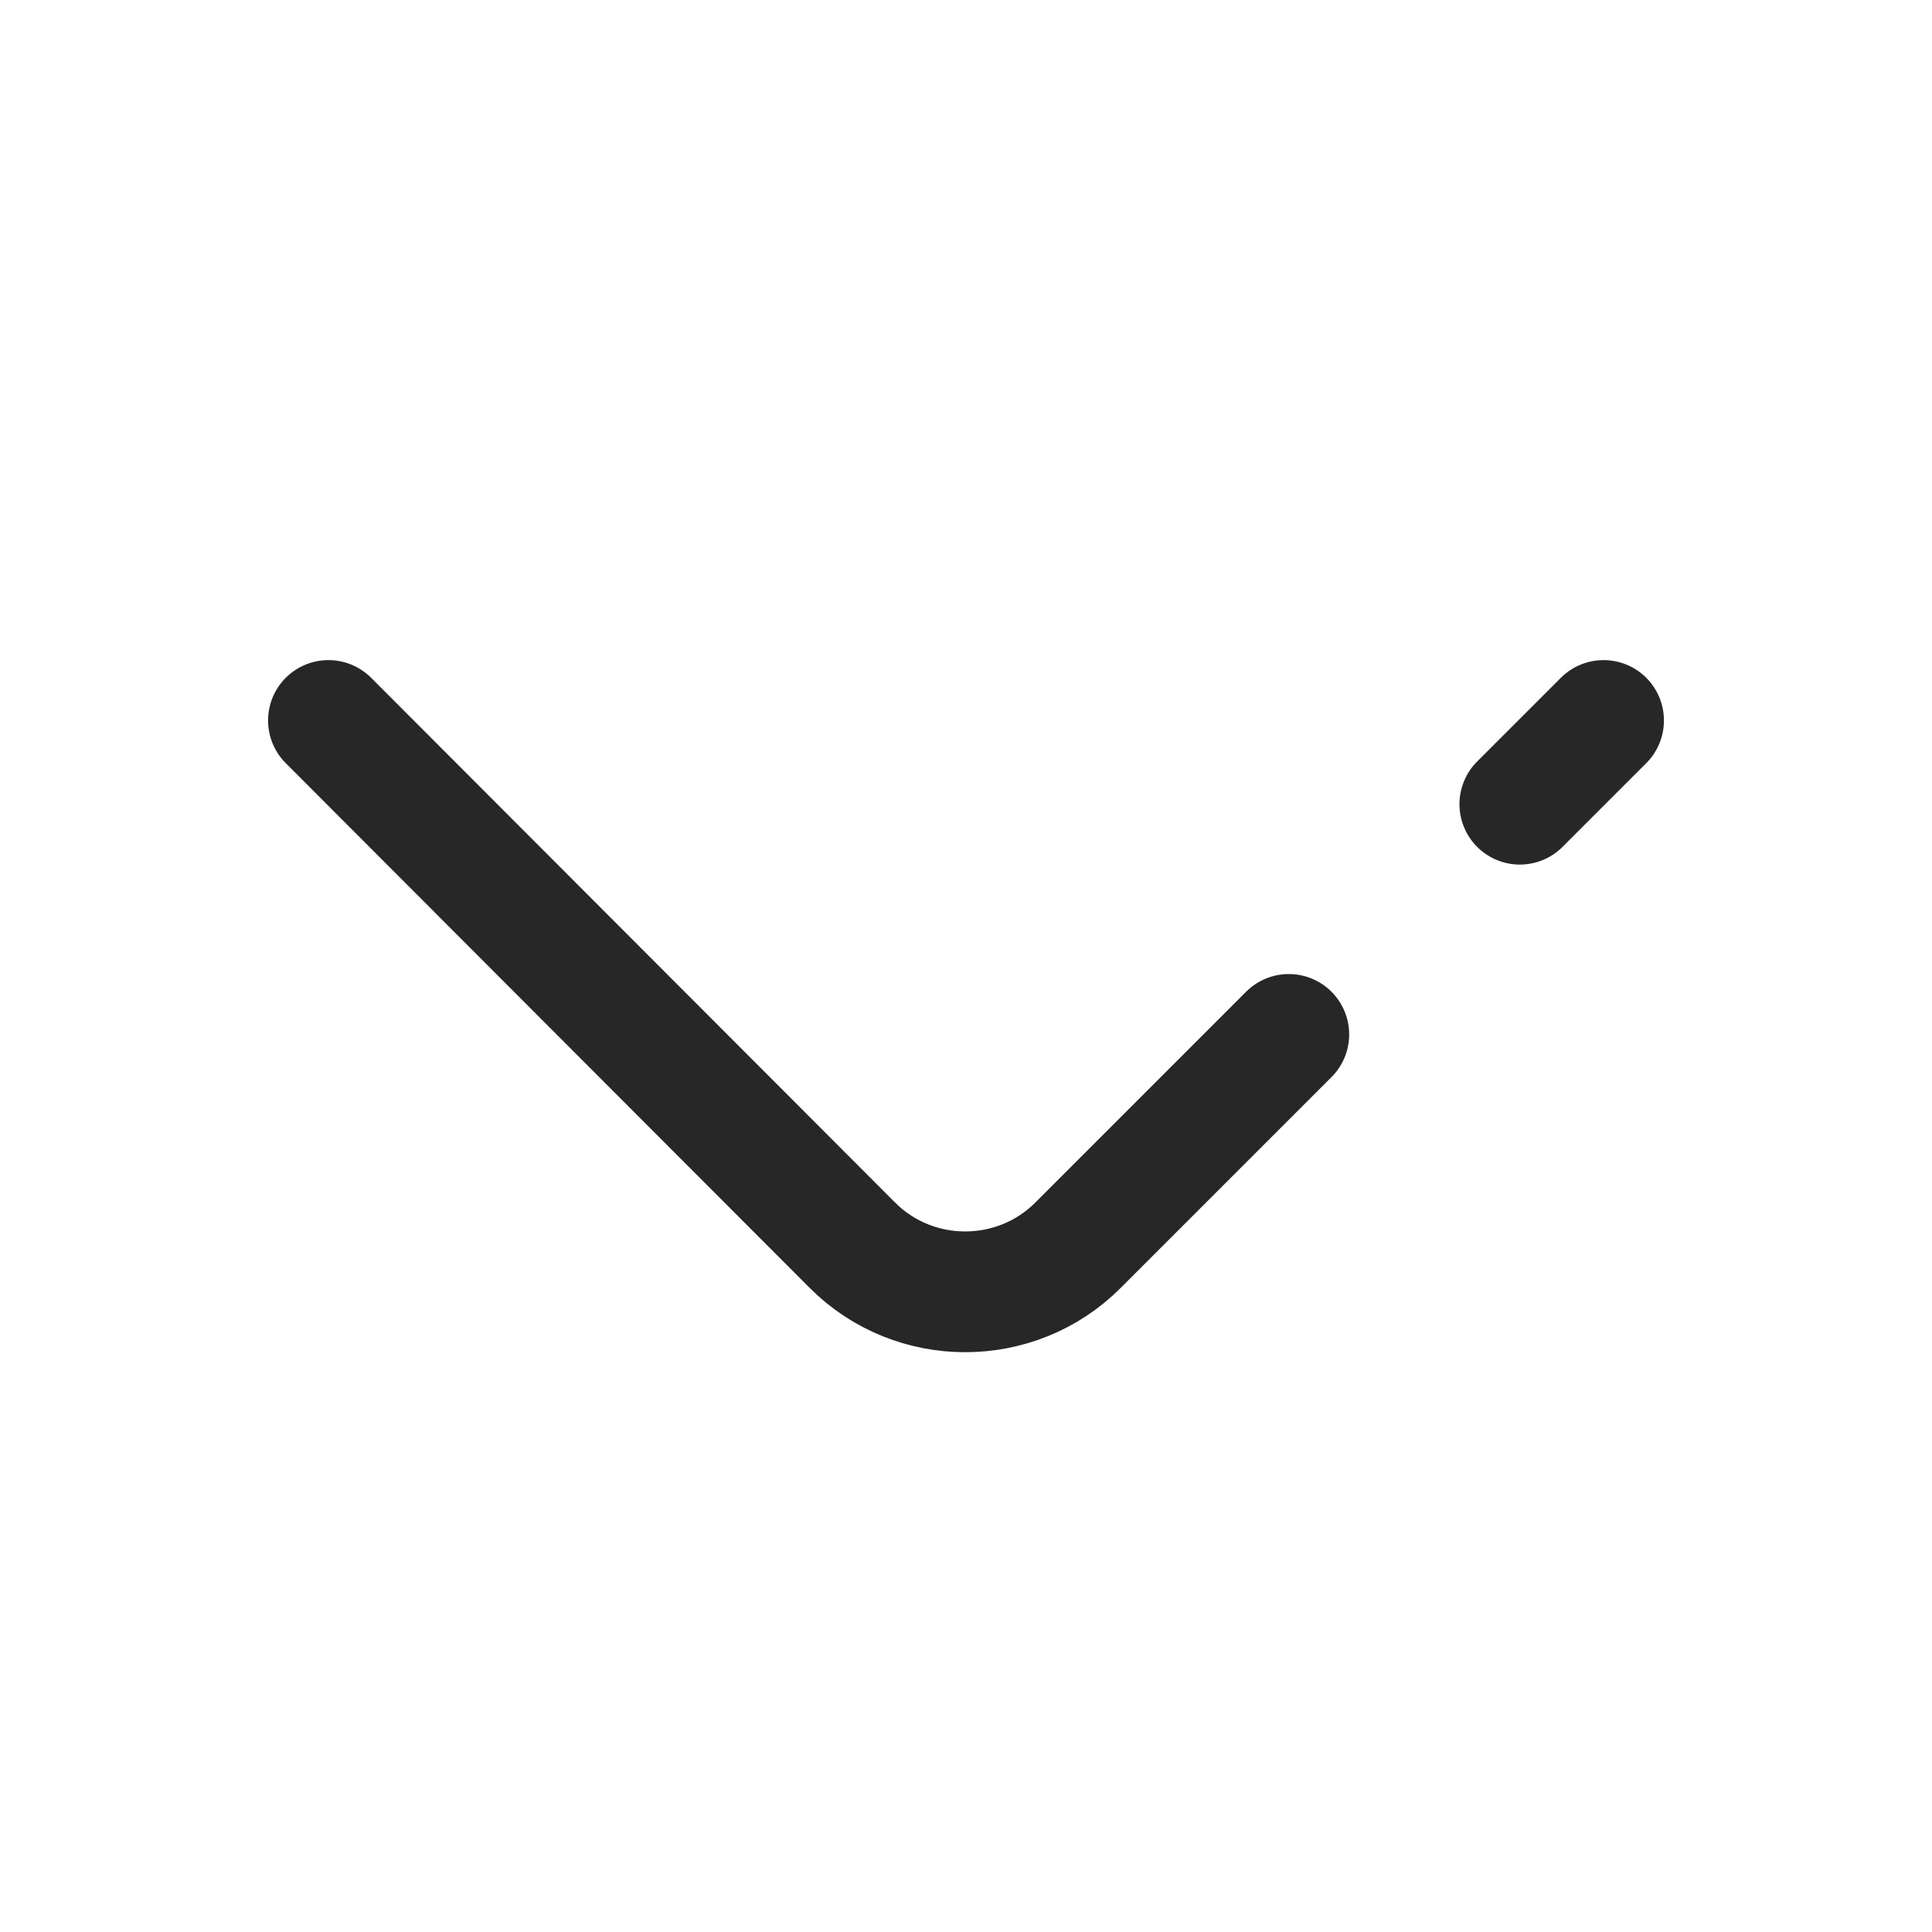
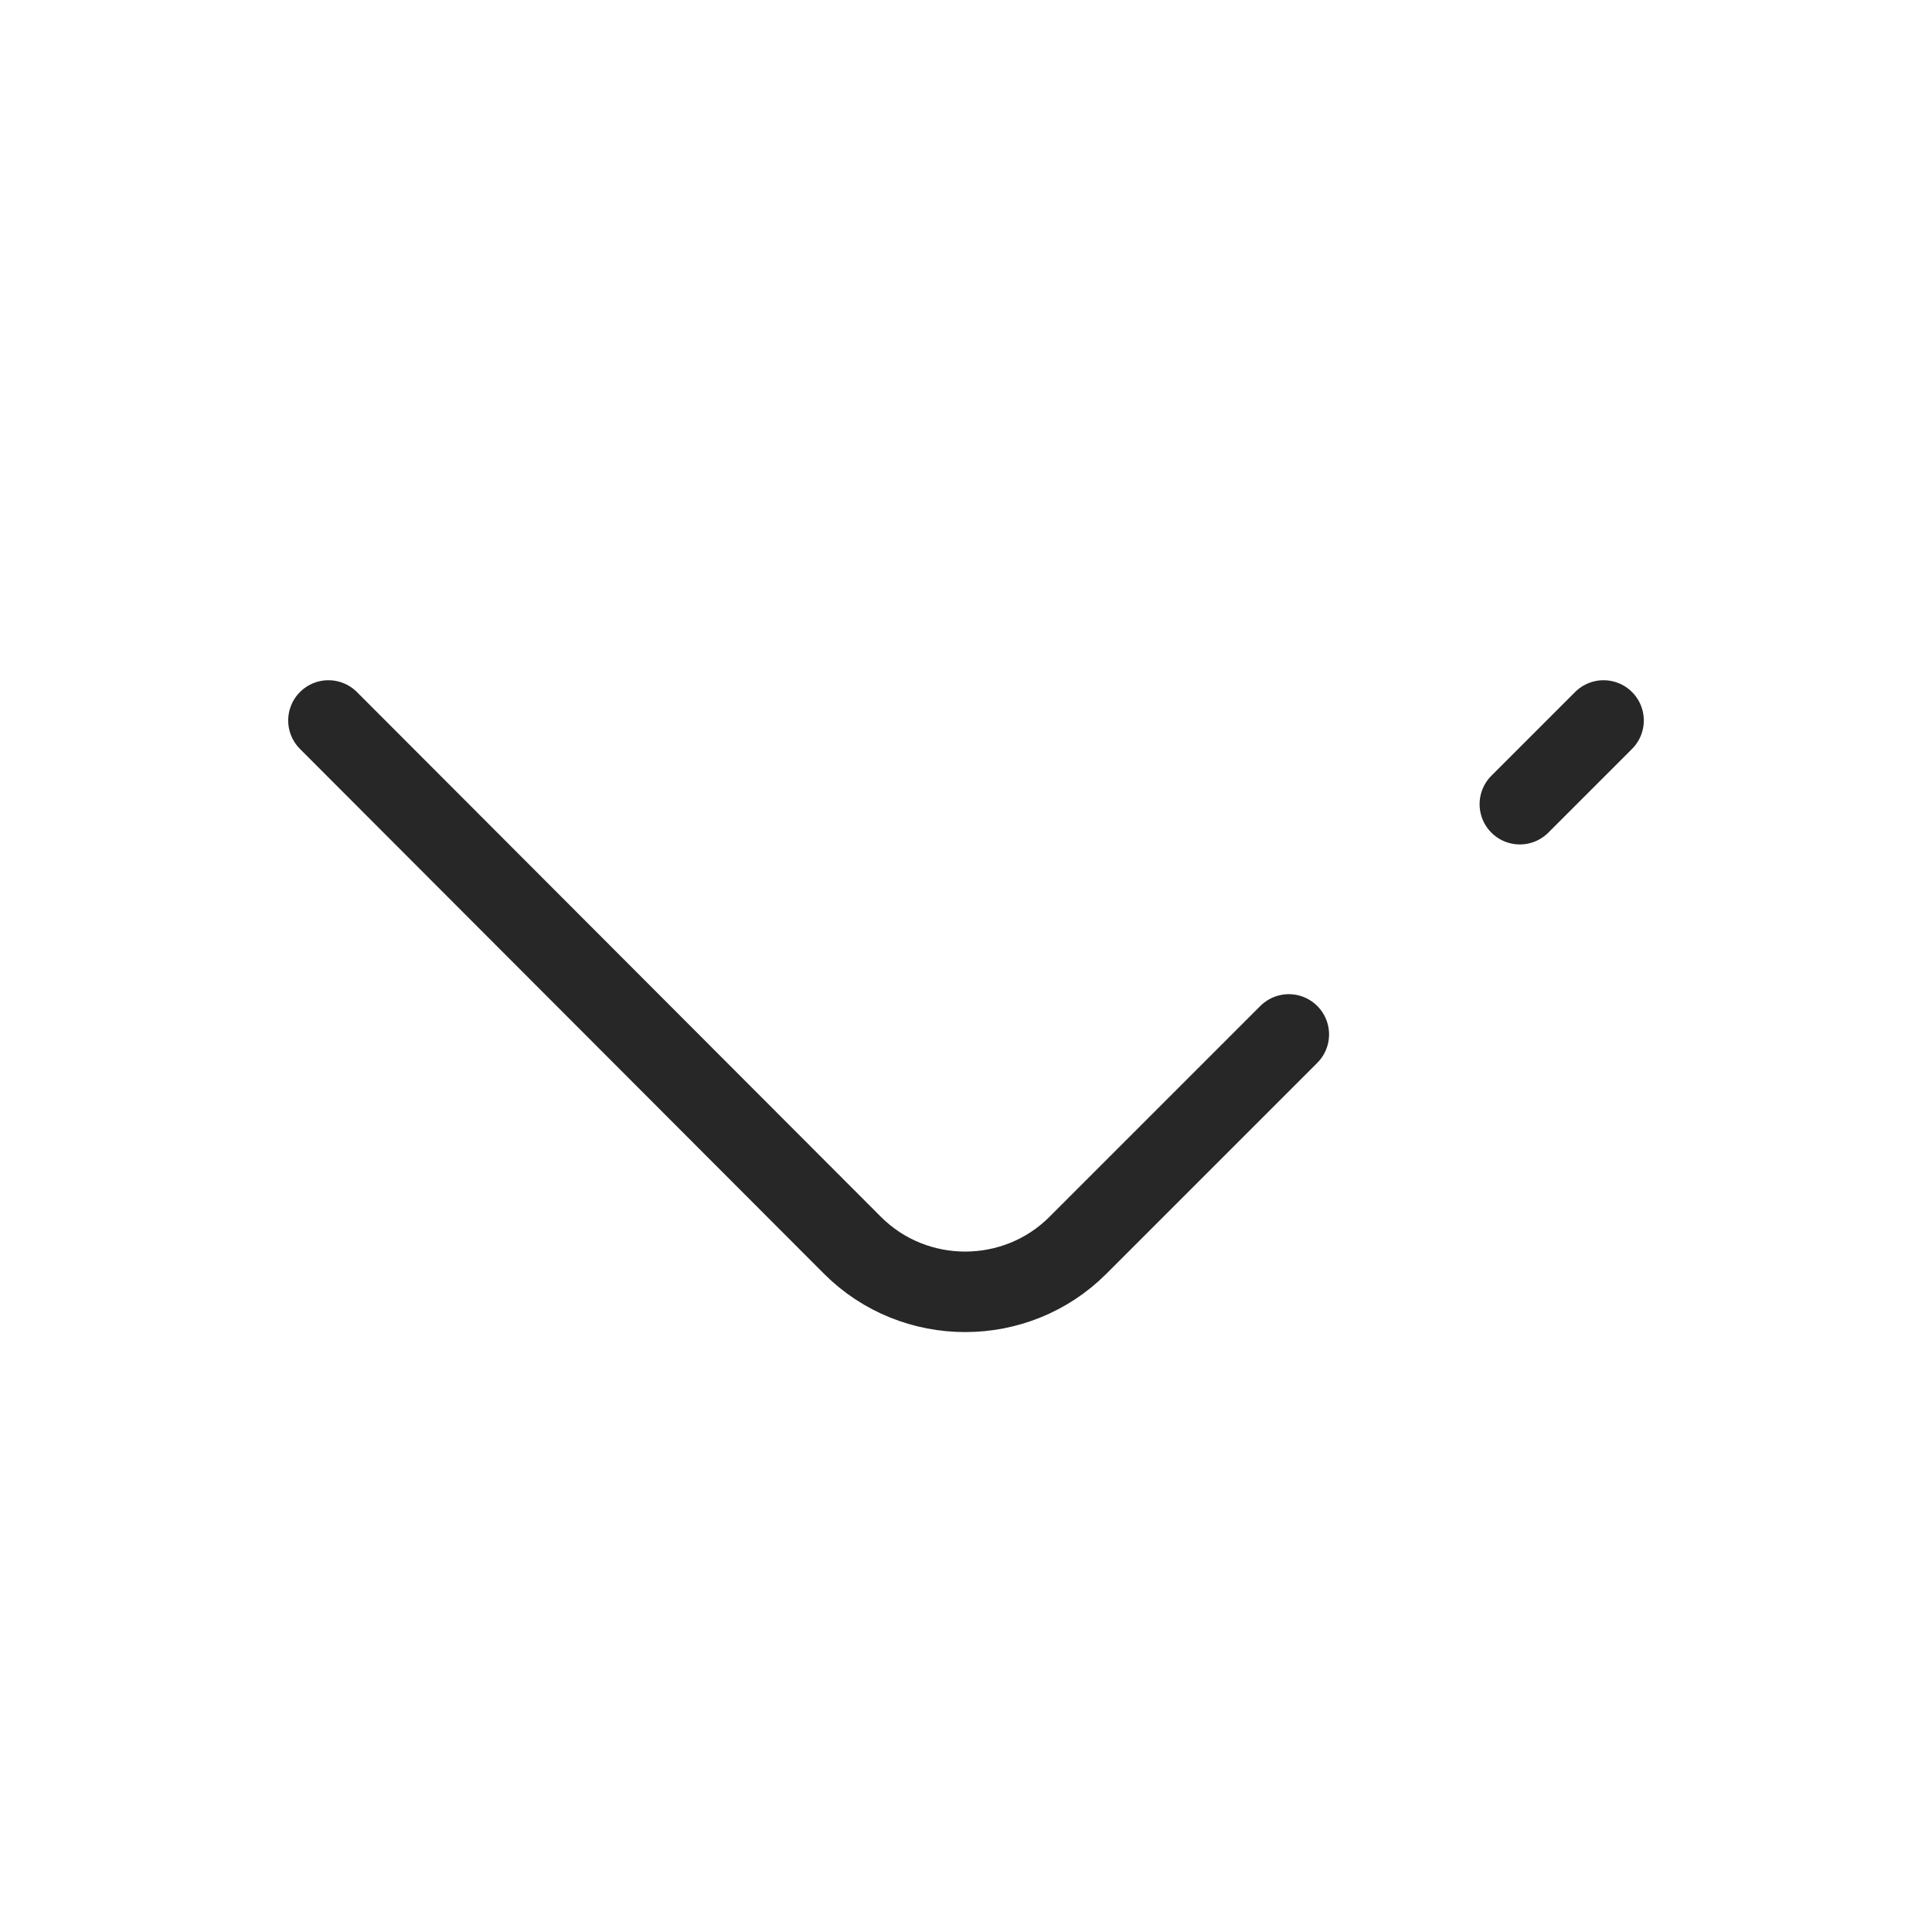
<svg xmlns="http://www.w3.org/2000/svg" width="24" height="24" viewBox="0 0 24 24" fill="none">
-   <path d="M16.01 12.85L13.39 15.47C12.62 16.24 11.36 16.24 10.59 15.47L4.08 8.95M19.92 8.95L18.88 9.99" stroke="#272727" stroke-width="1.5" stroke-miterlimit="10" stroke-linecap="round" stroke-linejoin="round" />
+   <path d="M16.01 12.85L13.39 15.47C12.62 16.24 11.36 16.24 10.59 15.47L4.08 8.95M19.92 8.95L18.88 9.99" stroke="#272727" strokeWidth="1.5" stroke-miterlimit="10" stroke-linecap="round" stroke-linejoin="round" />
</svg>
